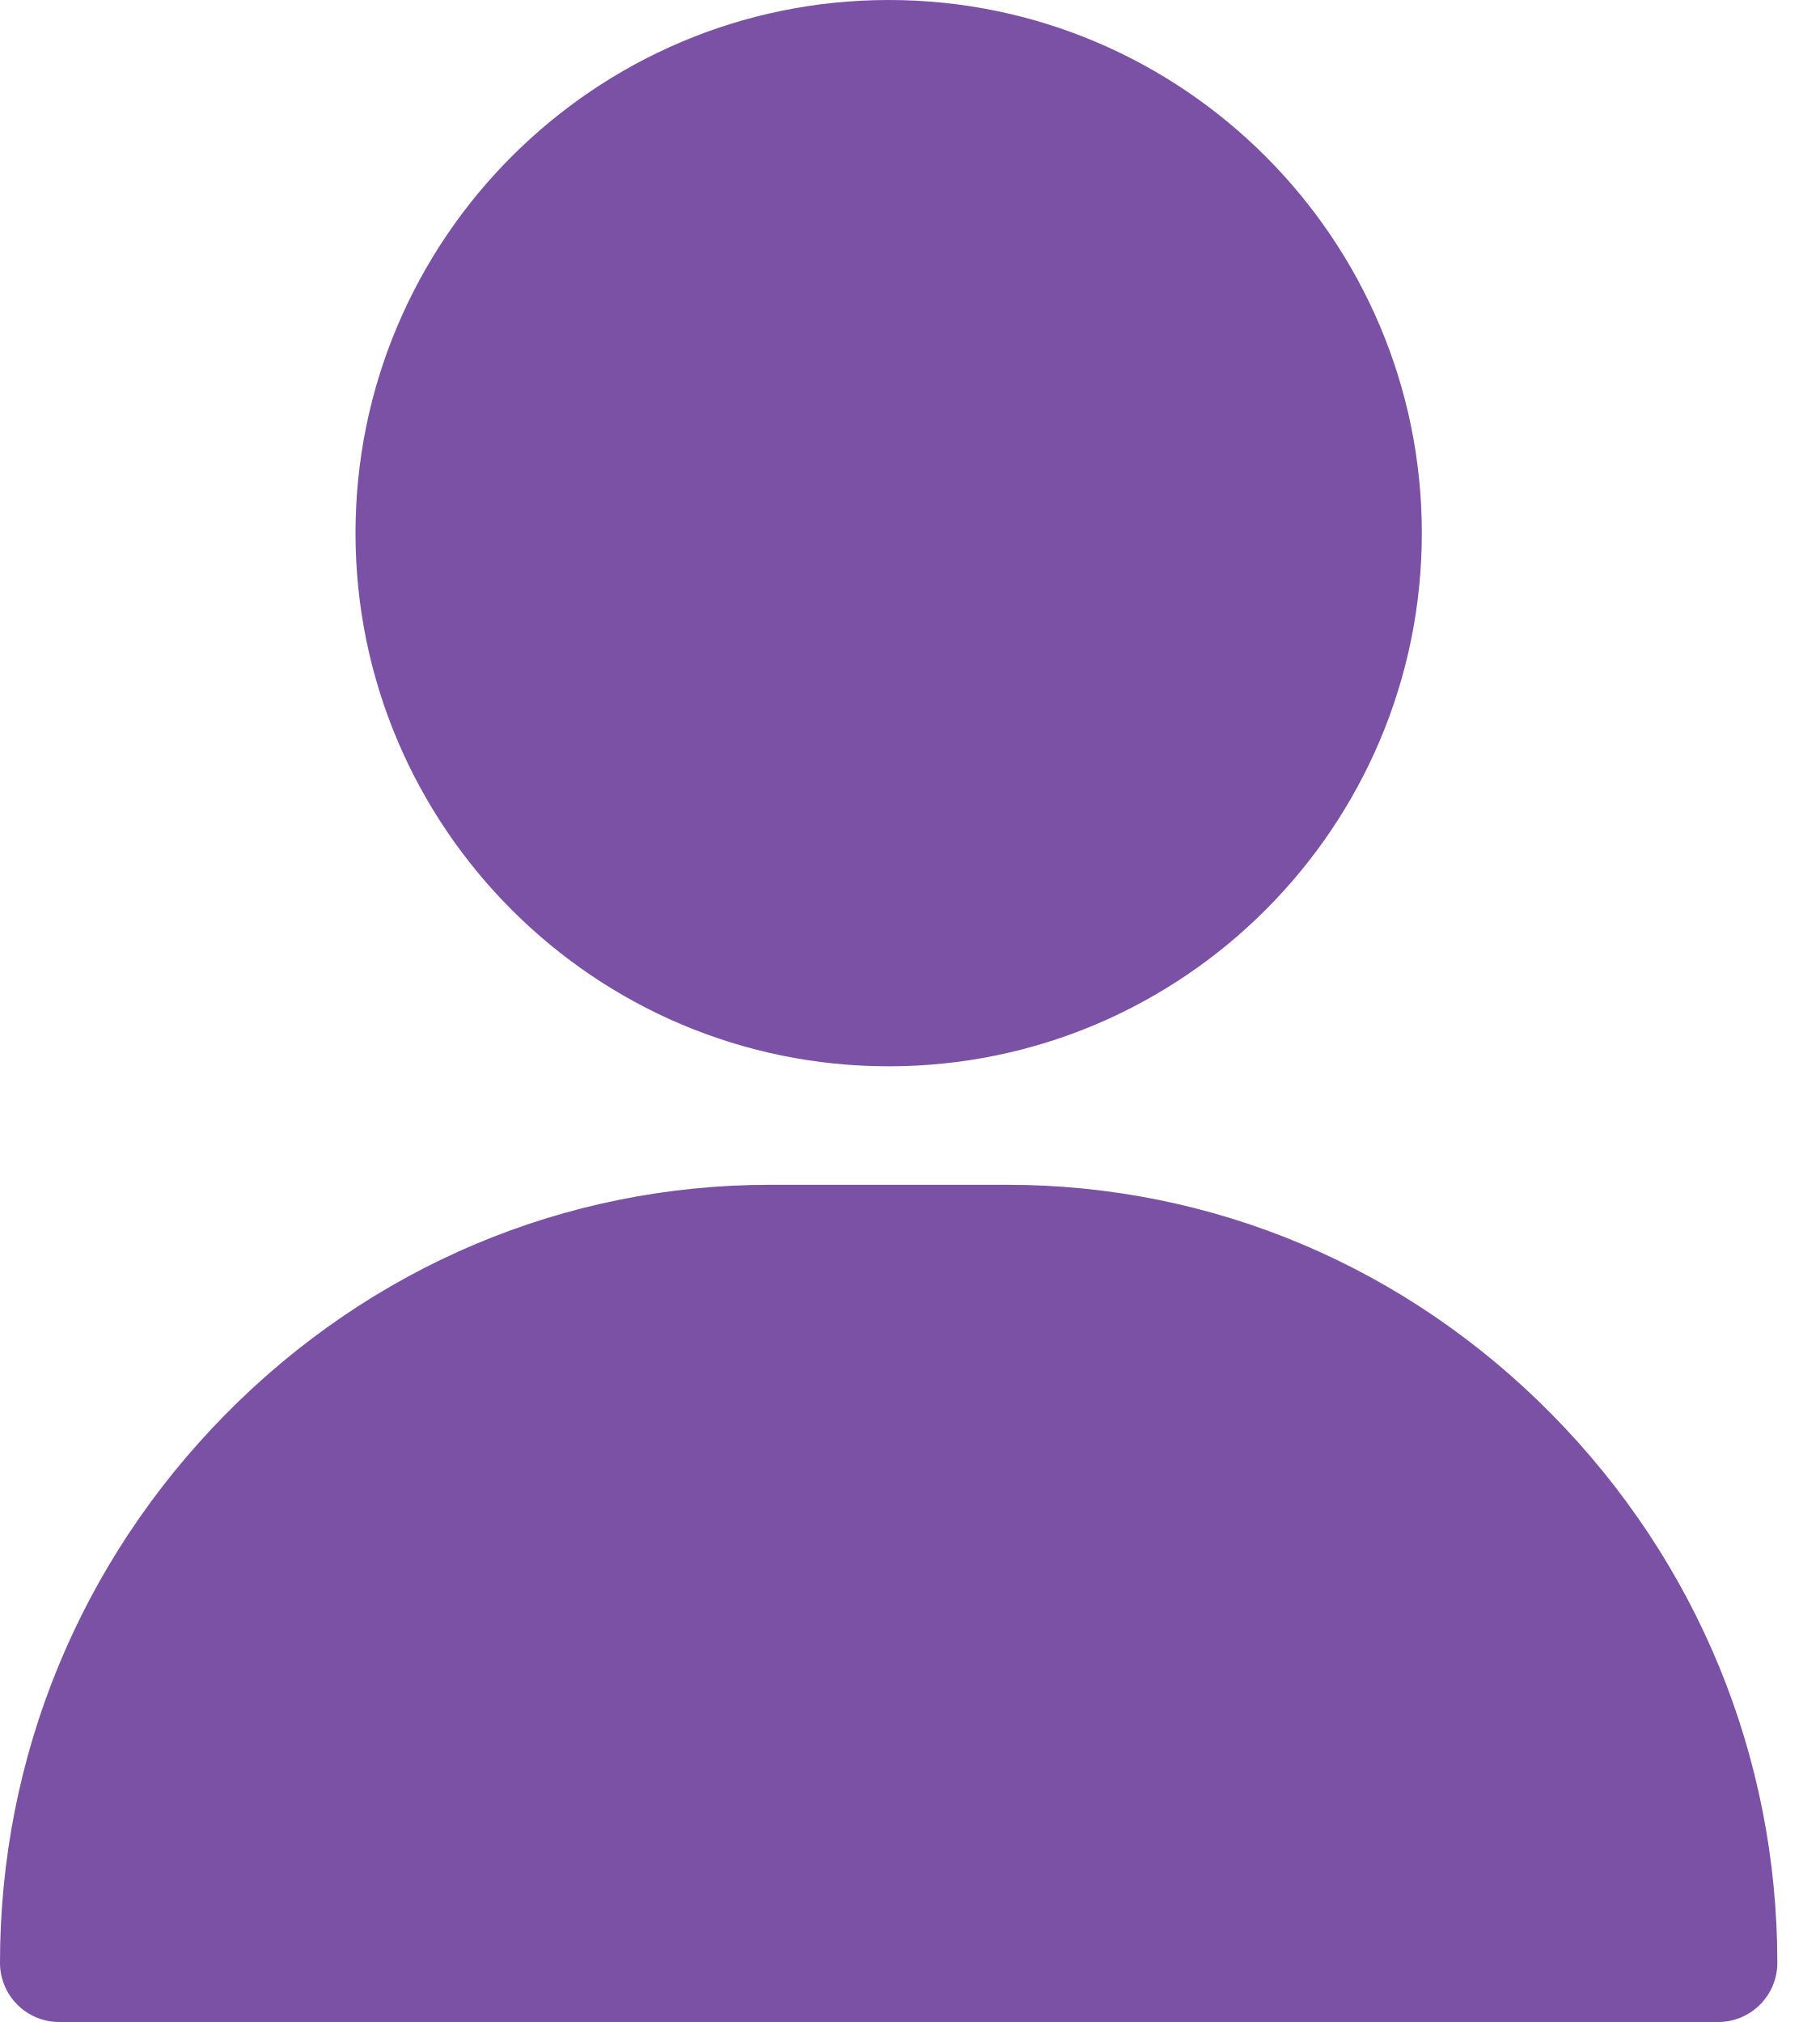
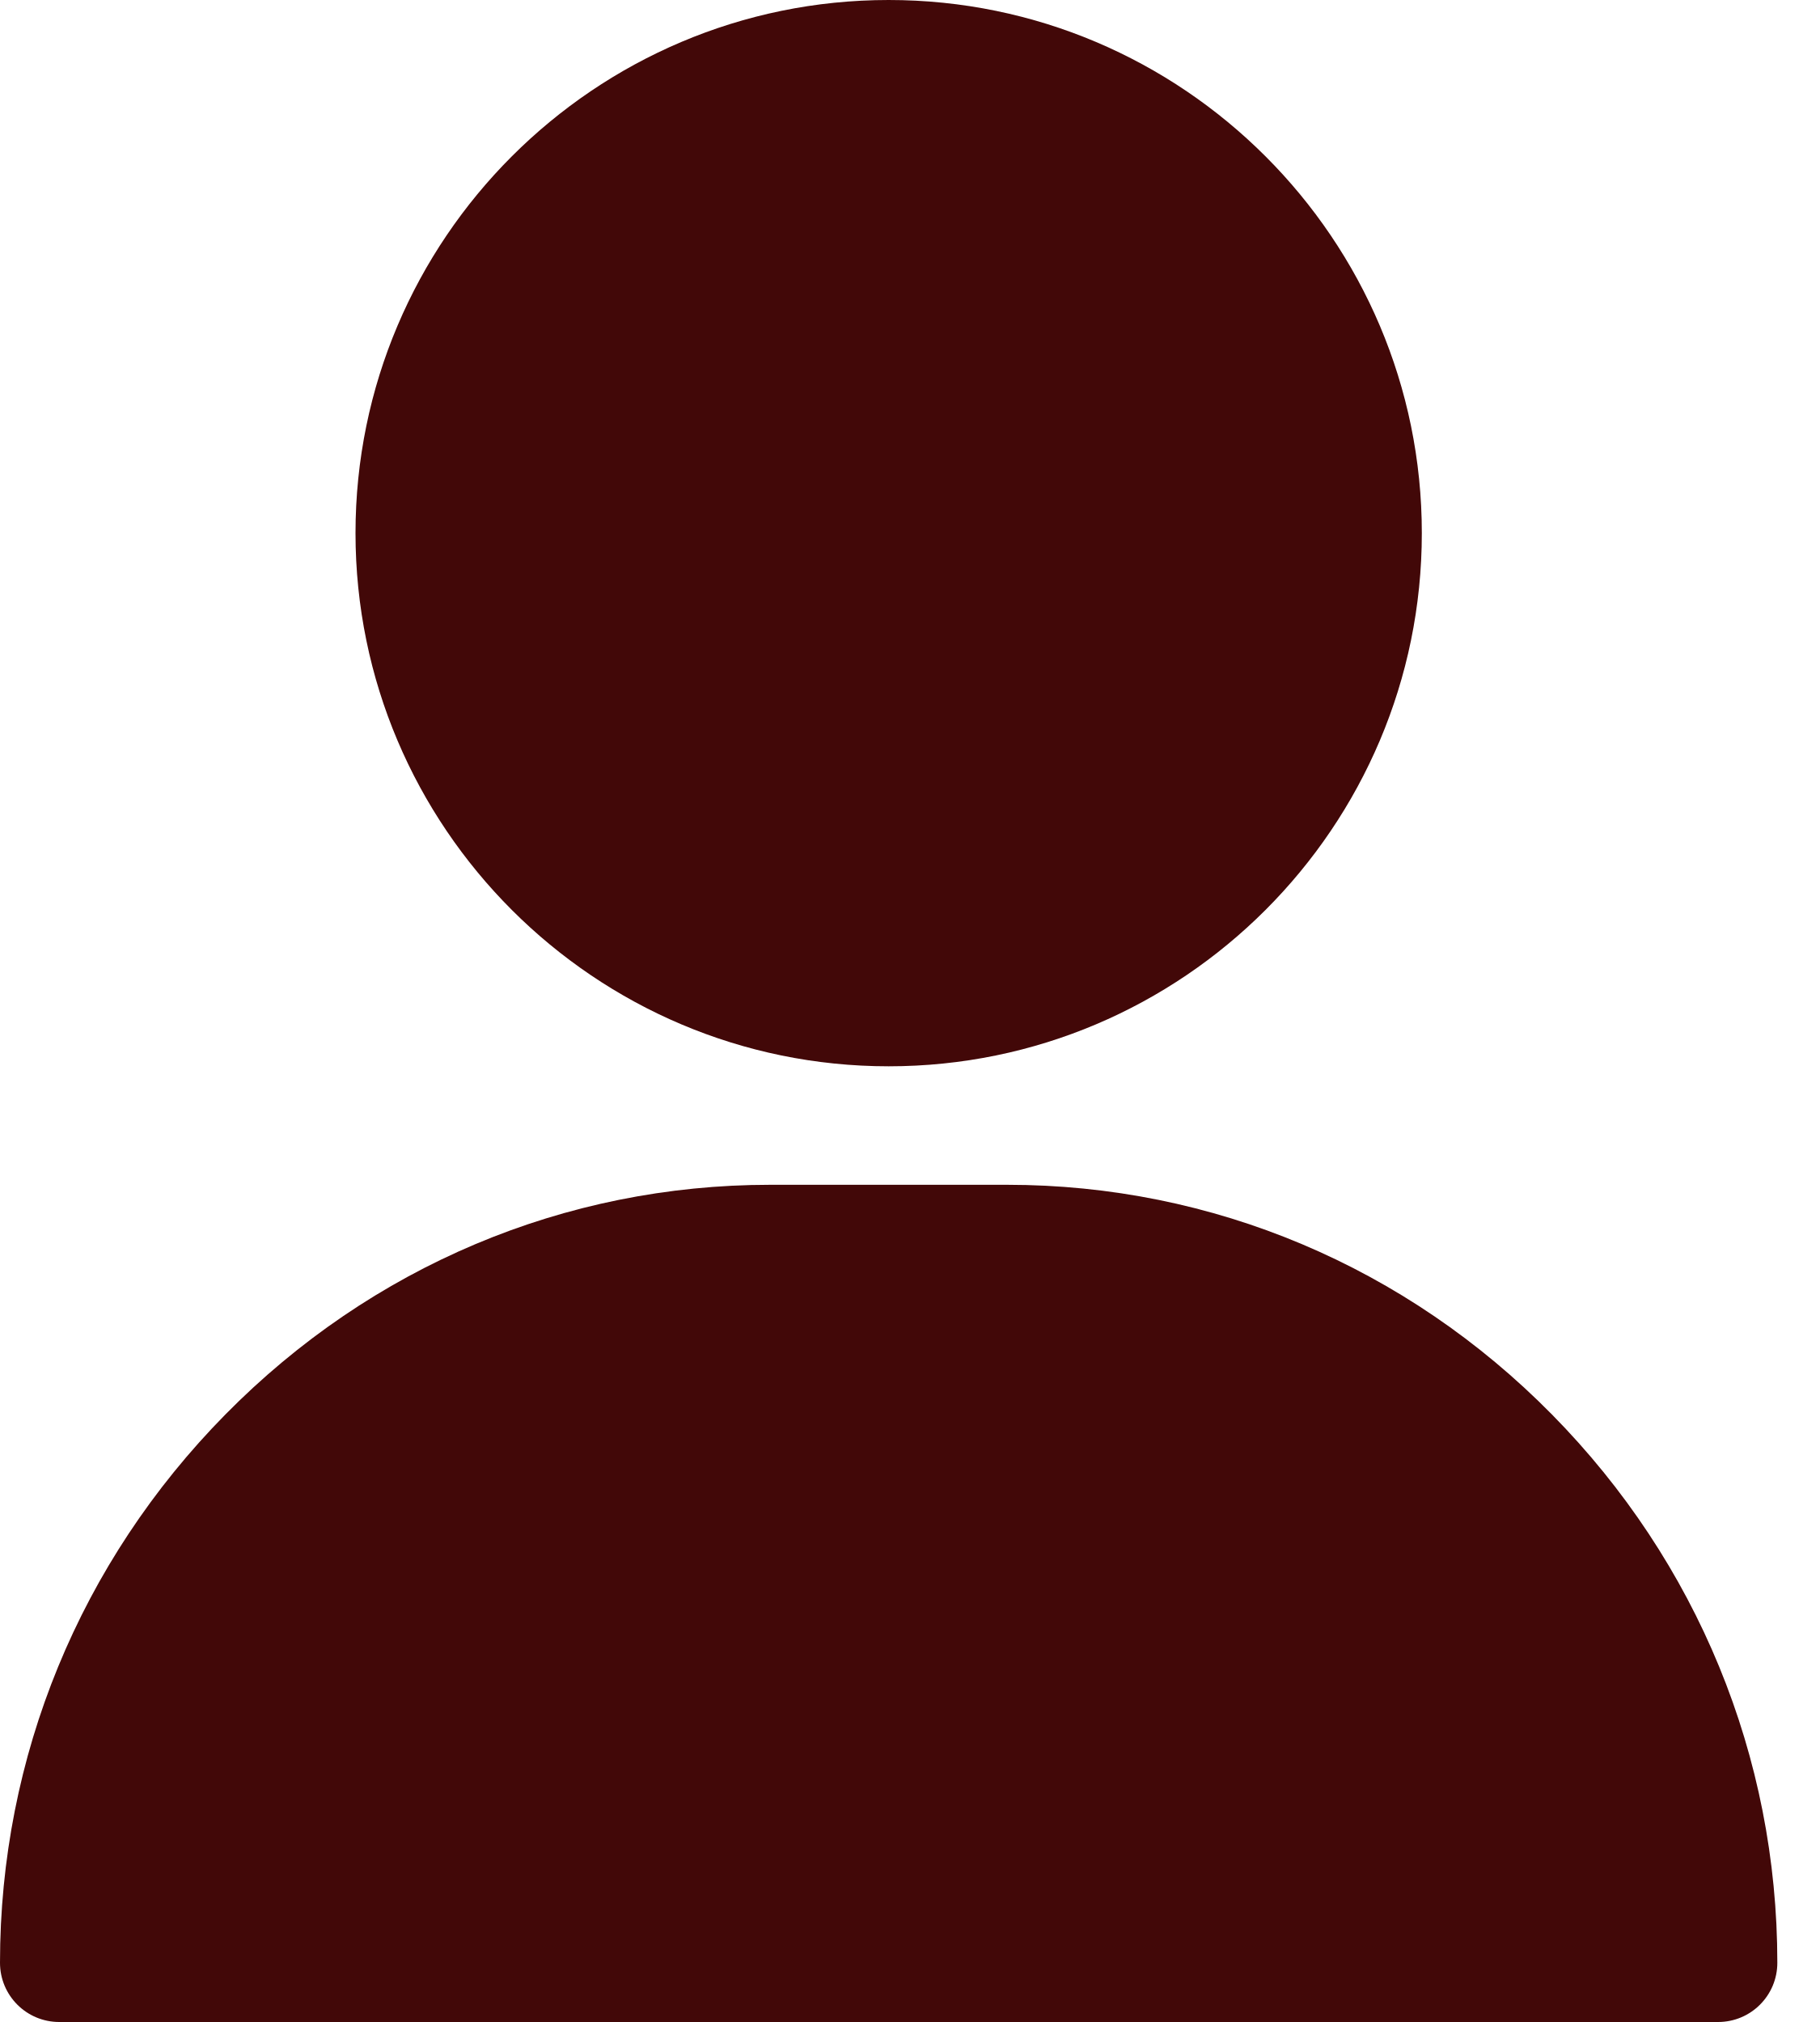
<svg xmlns="http://www.w3.org/2000/svg" width="18" height="20" viewBox="0 0 18 20" fill="none">
-   <path d="M8.789 0C5.881 0 3.516 2.366 3.516 5.273C3.516 8.181 5.881 10.547 8.789 10.547C11.697 10.547 14.062 8.181 14.062 5.273C14.062 2.366 11.697 0 8.789 0Z" fill="#7B51A6" />
-   <path d="M15.35 13.992C13.906 12.526 11.992 11.719 9.961 11.719H7.617C5.586 11.719 3.672 12.526 2.228 13.992C0.791 15.451 0 17.376 0 19.414C0 19.738 0.262 20 0.586 20H16.992C17.316 20 17.578 19.738 17.578 19.414C17.578 17.376 16.787 15.451 15.35 13.992Z" fill="#7B51A6" />
+   <path d="M8.789 0C5.881 0 3.516 2.366 3.516 5.273C3.516 8.181 5.881 10.547 8.789 10.547C11.697 10.547 14.062 8.181 14.062 5.273C14.062 2.366 11.697 0 8.789 0Z" fill="#420808" />
+   <path d="M15.35 13.992C13.906 12.526 11.992 11.719 9.961 11.719H7.617C5.586 11.719 3.672 12.526 2.228 13.992C0.791 15.451 0 17.376 0 19.414C0 19.738 0.262 20 0.586 20H16.992C17.316 20 17.578 19.738 17.578 19.414C17.578 17.376 16.787 15.451 15.35 13.992Z" fill="#420808" />
</svg>
